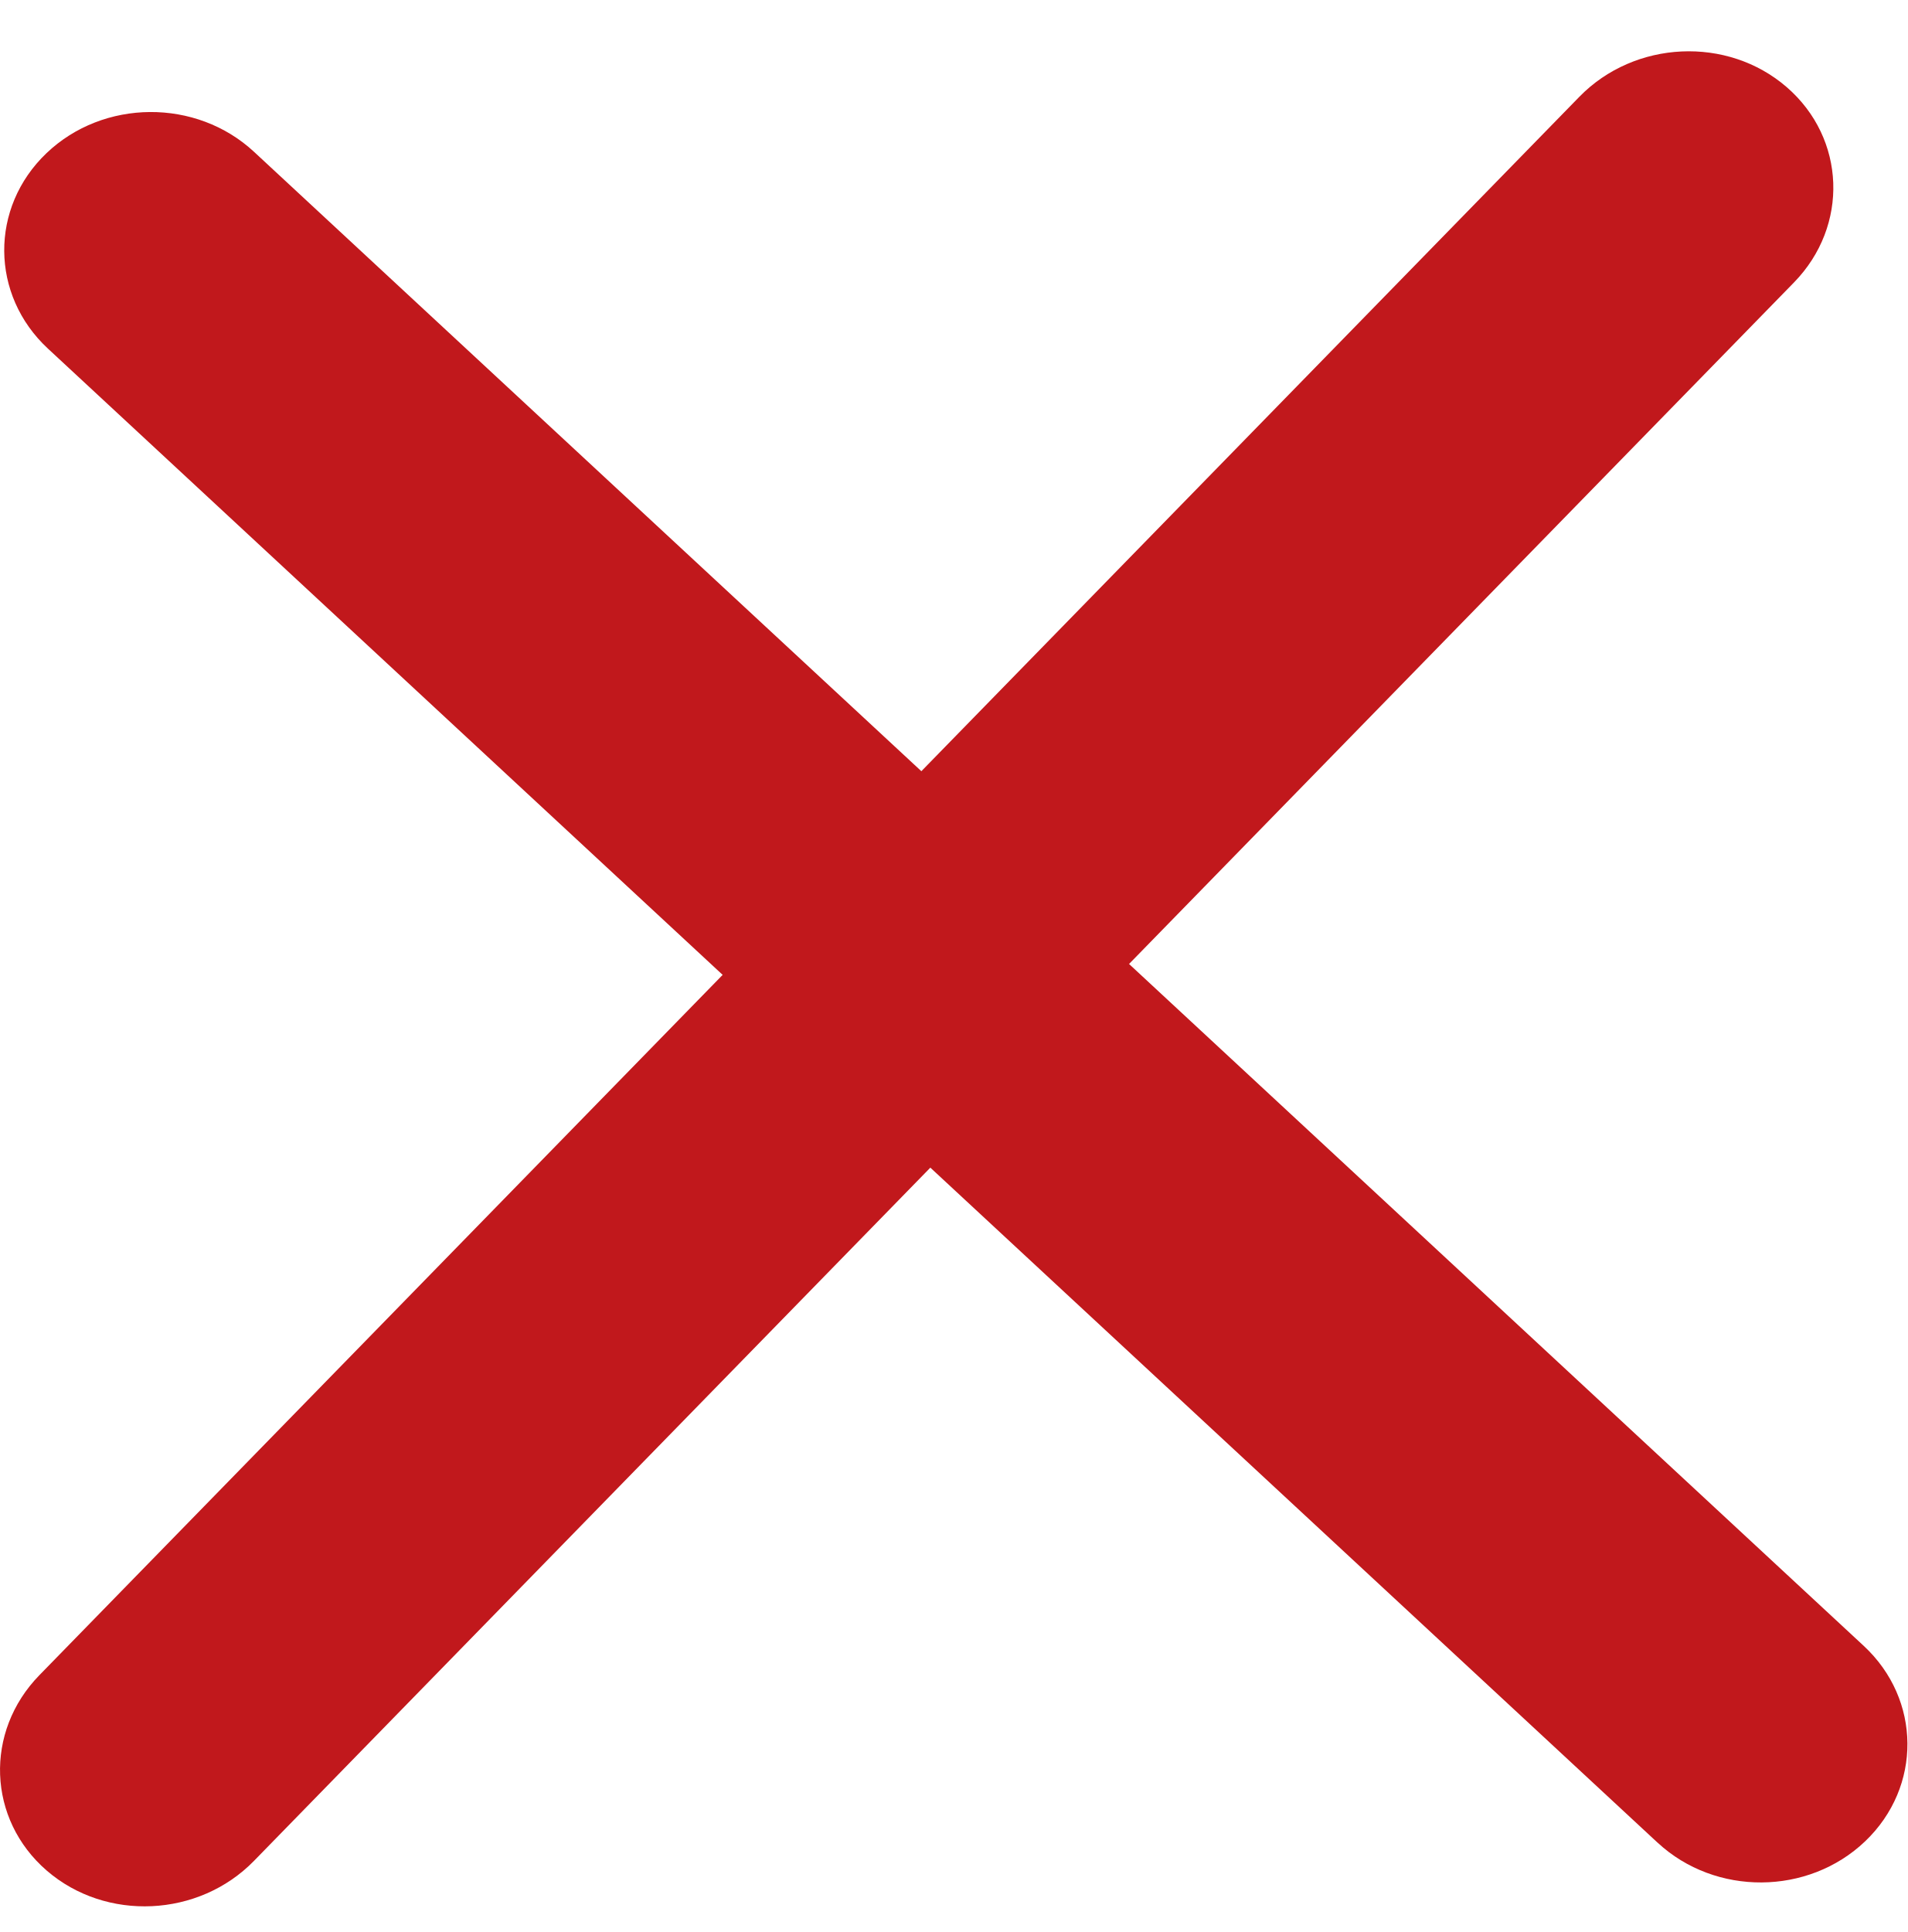
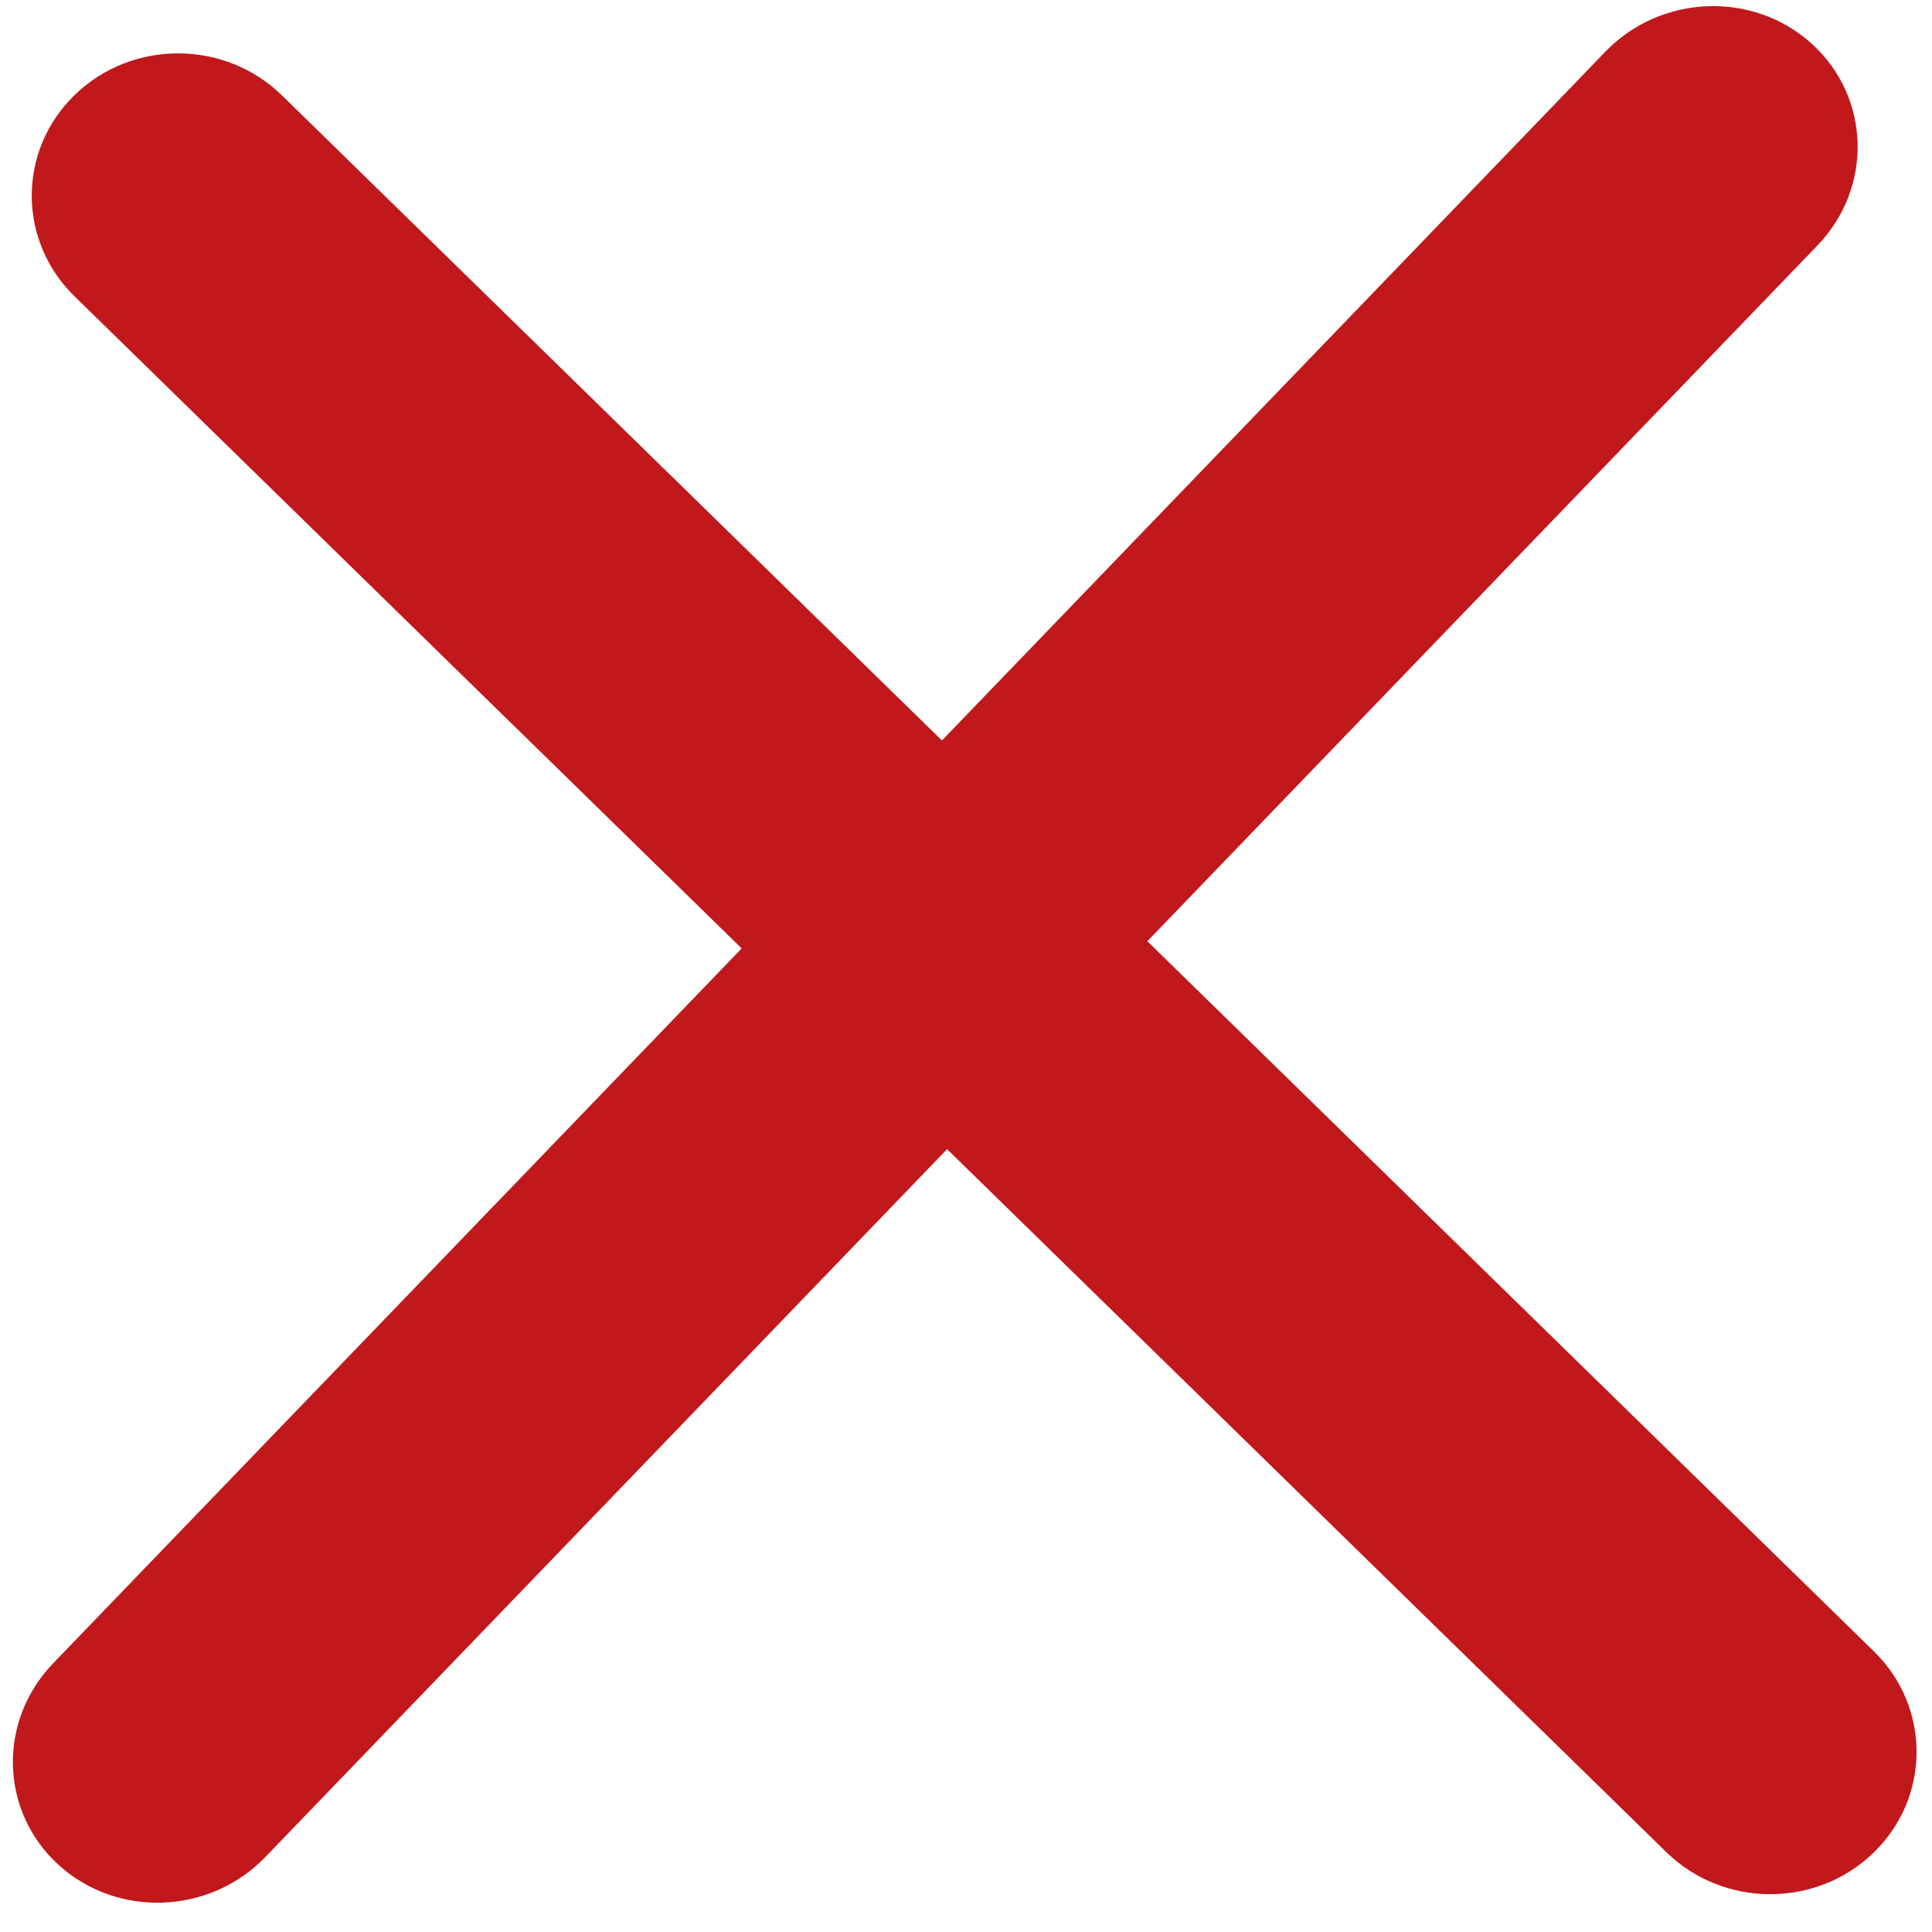
- <svg xmlns="http://www.w3.org/2000/svg" id="Layer_1" viewBox="0 0 74.382 75.339">
+ <svg xmlns="http://www.w3.org/2000/svg" id="Layer_1" viewBox="0 0 75 75">
  <defs>
    <style>.cls-1{fill:#c1181c;}</style>
  </defs>
-   <path class="cls-1" d="M64.64,71.856L1.87,13.595c-2.251-2.089-2.277-5.501-.058-7.621h0c2.219-2.119,5.843-2.144,8.094-.054l62.771,58.26c2.251,2.089,2.277,5.501,.058,7.621h0c-2.219,2.119-5.843,2.144-8.094,.054Z" />
-   <path class="cls-1" d="M69.958,11.015L9.903,72.567c-2.154,2.207-5.773,2.375-8.083,.375h0c-2.31-2-2.437-5.411-.284-7.618L61.591,3.772c2.154-2.207,5.773-2.375,8.083-.375h0c2.31,2,2.437,5.411,.284,7.618Z" />
+   <path class="cls-1" d="M64.686,71.9L2.89,11.5c-2.216-2.166-2.209-5.667,.016-7.82h0c2.225-2.153,5.825-2.142,8.041,.025l61.797,60.4c2.216,2.166,2.209,5.667-.016,7.82h0c-2.225,2.153-5.825,2.142-8.041-.025Z" />
+   <path class="cls-1" d="M70.553,9.528L10.303,72.087c-2.161,2.244-5.757,2.38-8.033,.305h0c-2.276-2.075-2.369-5.576-.209-7.82L62.311,2.014c2.161-2.244,5.757-2.38,8.033-.305h0c2.276,2.075,2.369,5.576,.209,7.82Z" />
</svg>
